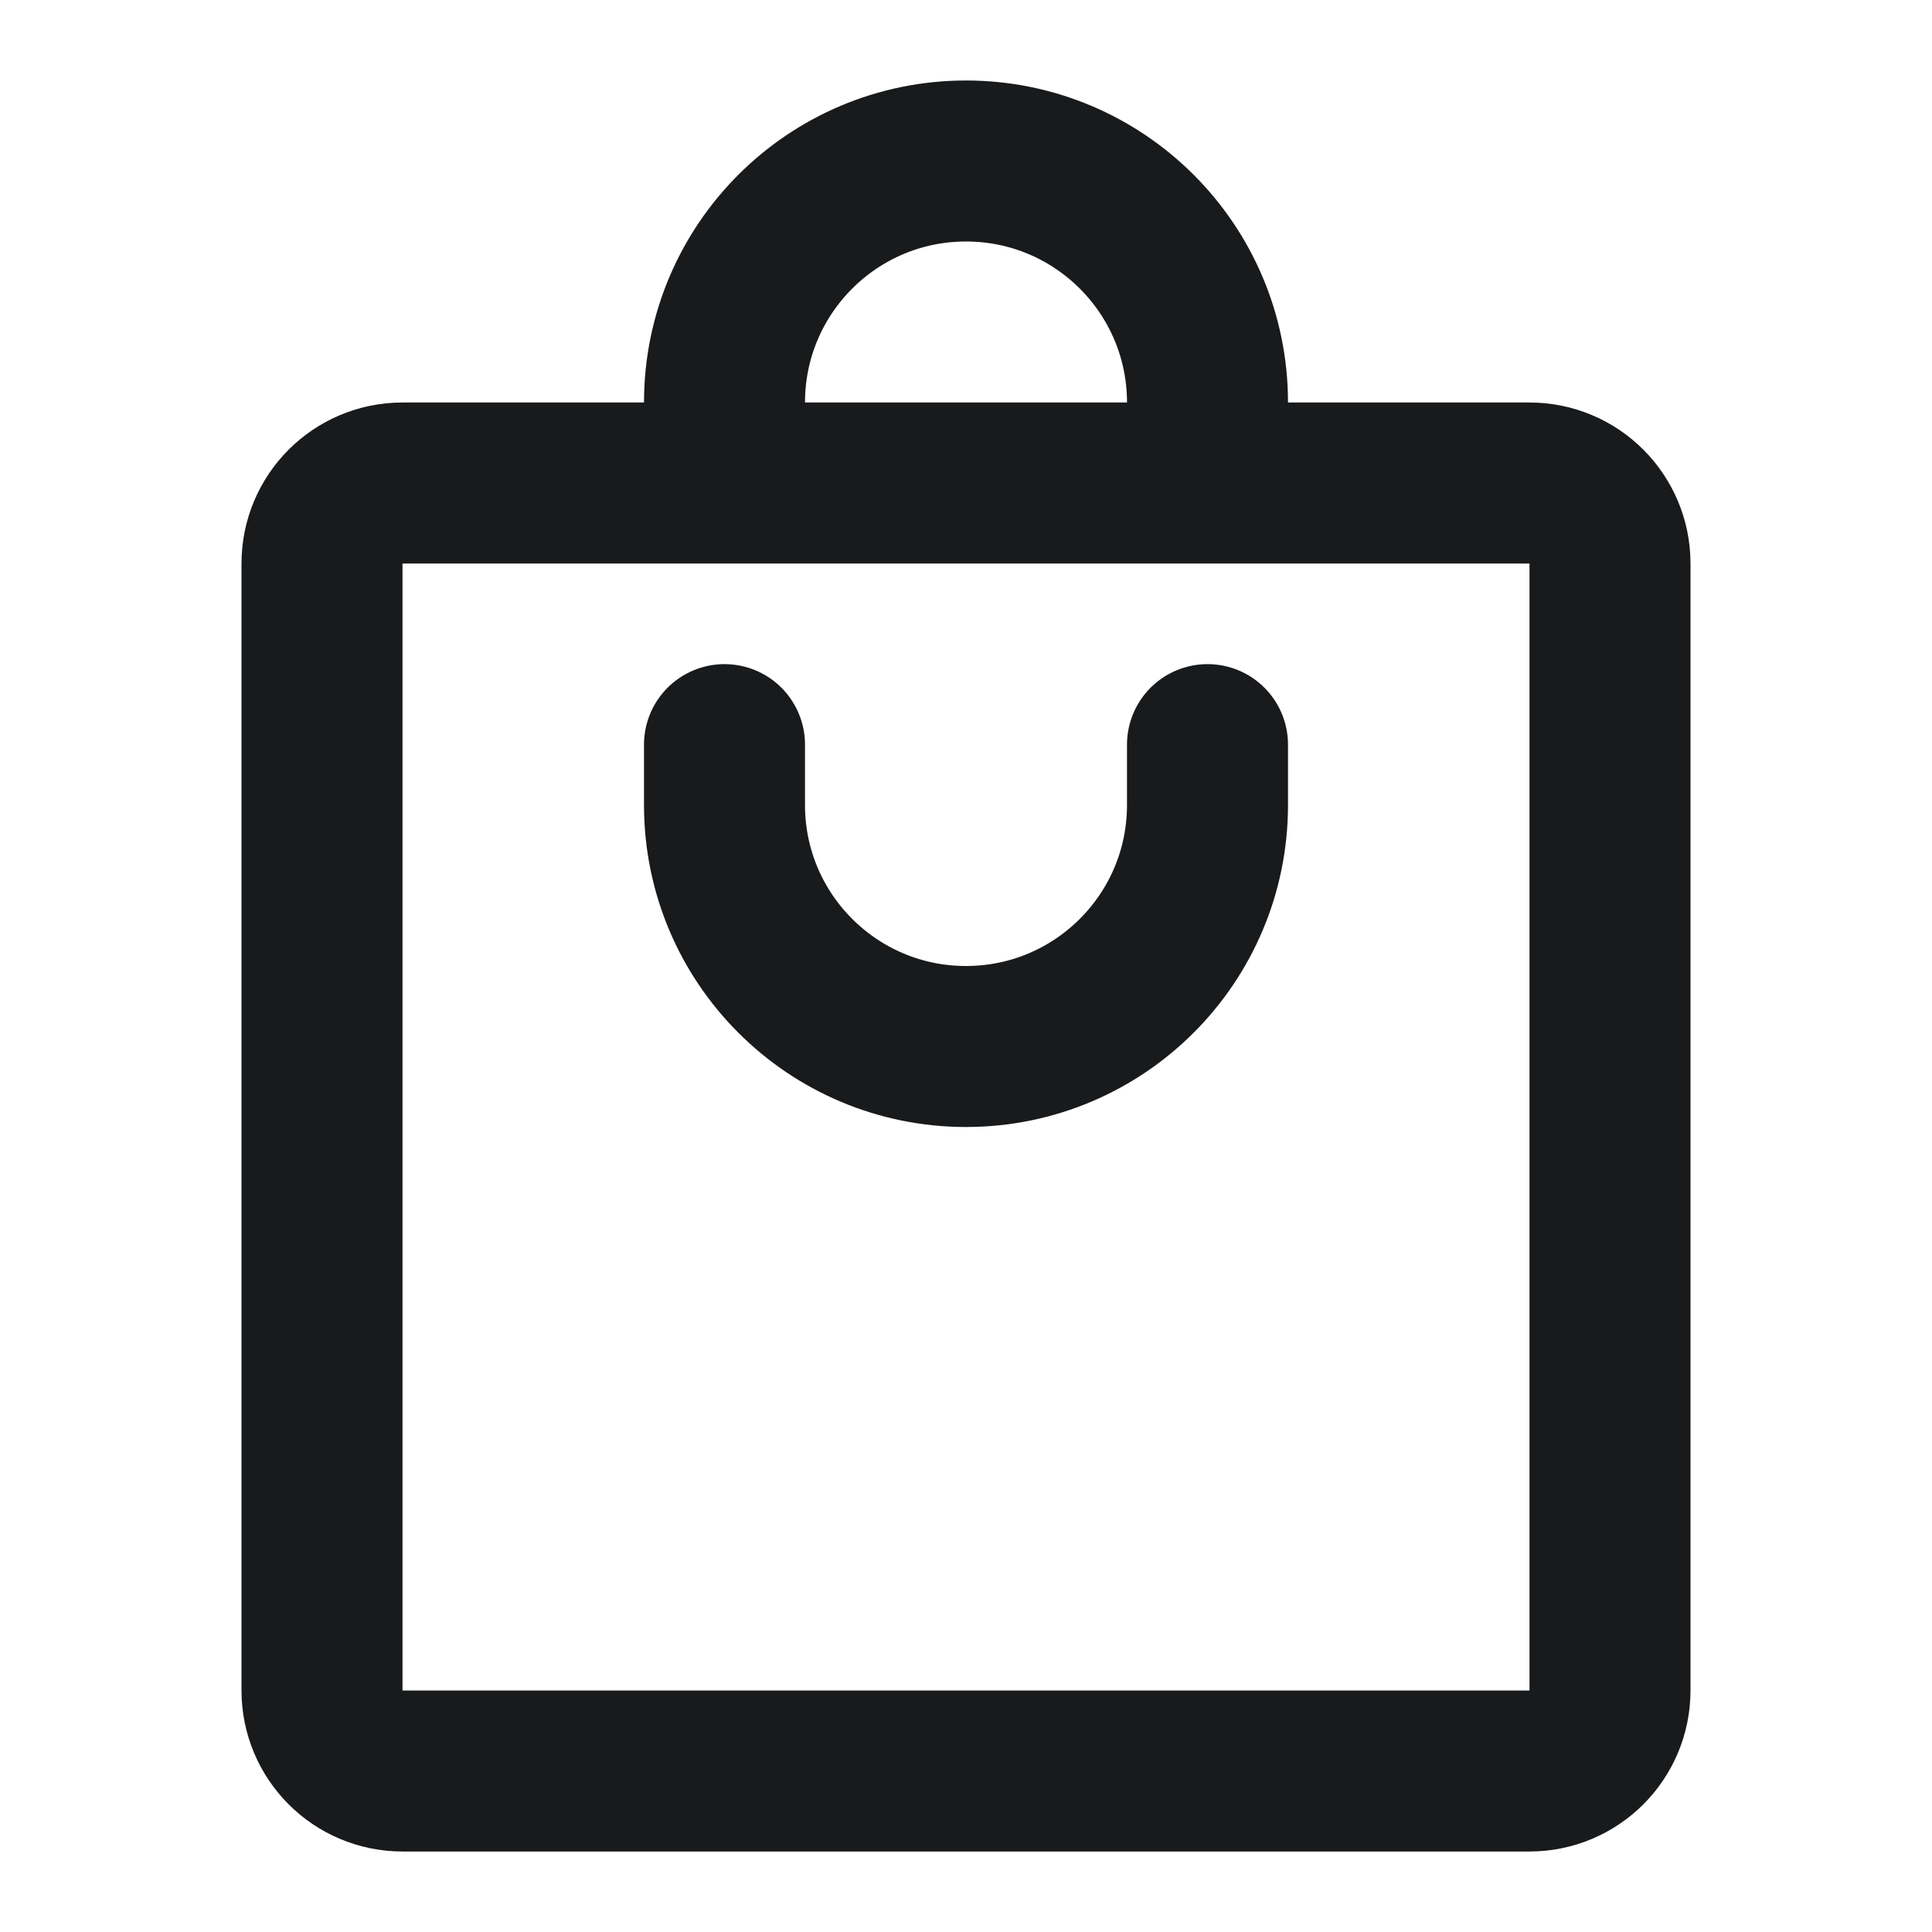
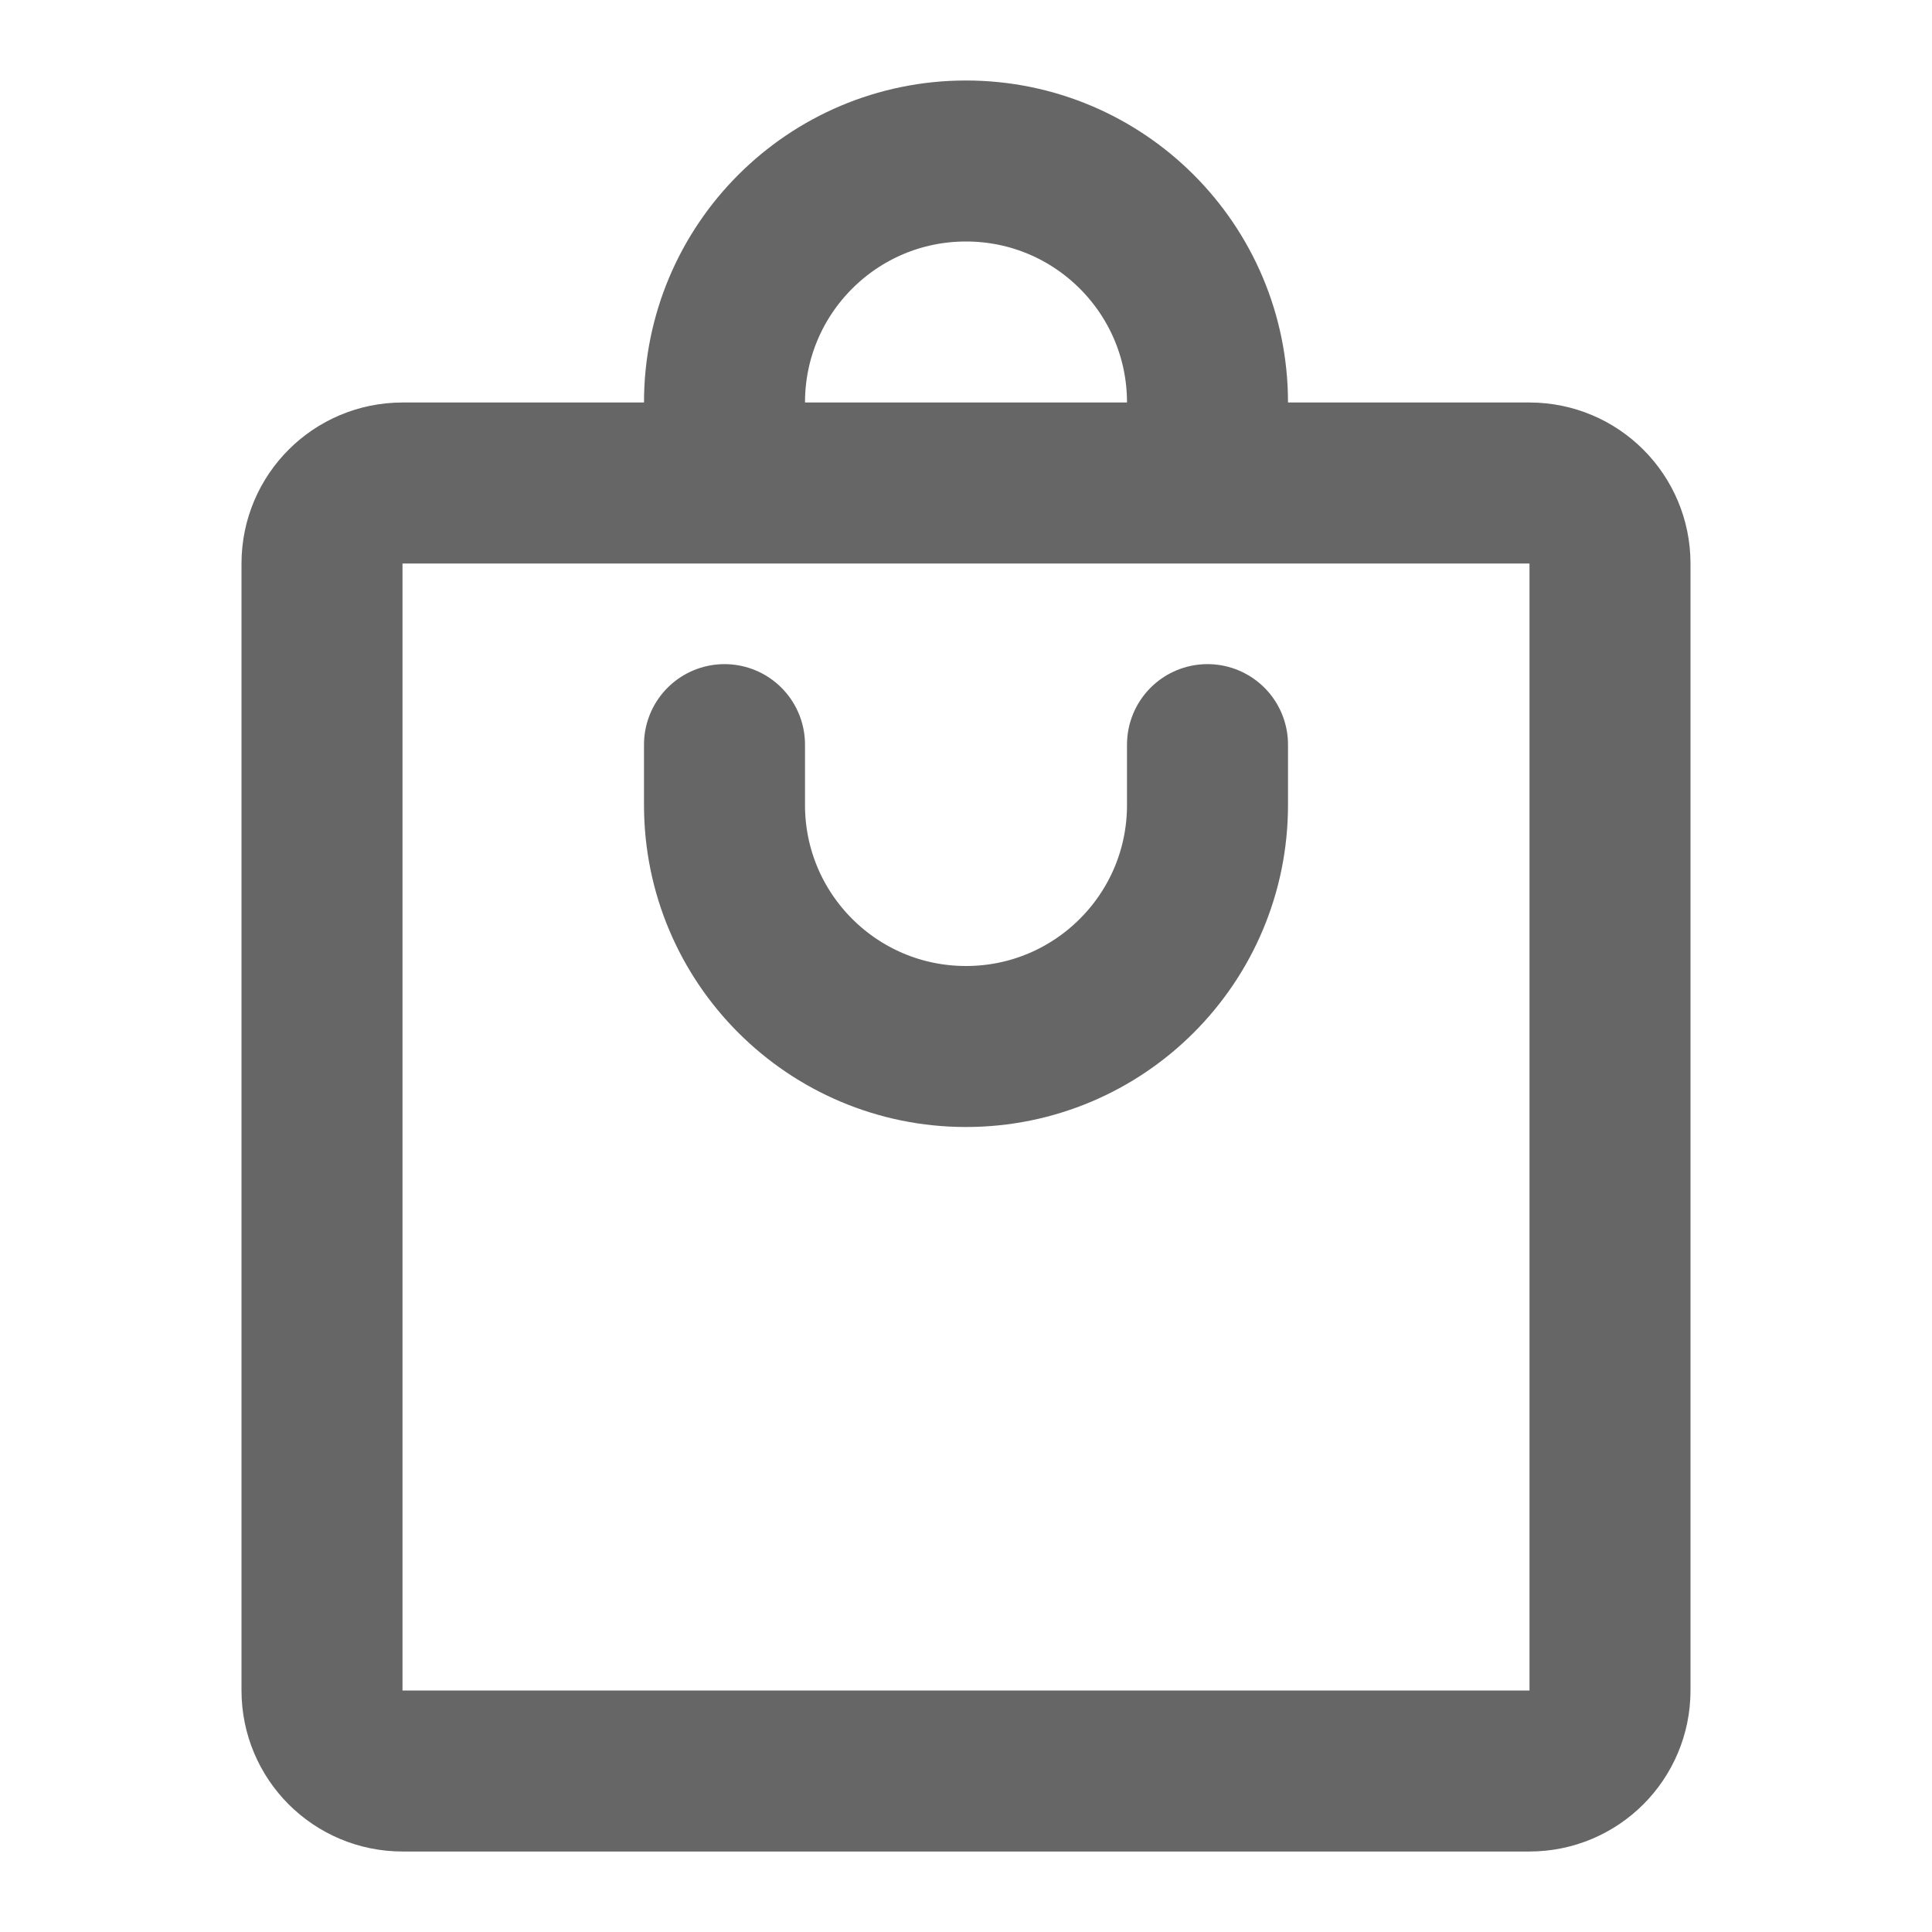
<svg xmlns="http://www.w3.org/2000/svg" width="24" height="24" viewBox="0 0 24 24" fill="none">
-   <rect x="4" y="6" width="16" height="16" rx="1" stroke="#181A1C" stroke-width="2" />
-   <path d="M15 9.25V10C15 11.657 13.657 13 12 13C10.343 13 9 11.657 9 10V9.25M9 5.75V5C9 3.343 10.343 2 12 2C13.657 2 15 3.343 15 5V5.75" stroke="#181A1C" stroke-width="2" stroke-linecap="round" />
+   <rect x="4" y="6" width="16" height="16" rx="1" stroke="#666666" stroke-width="2" />
+   <path d="M15 9.25V10C15 11.657 13.657 13 12 13C10.343 13 9 11.657 9 10V9.25M9 5.75V5C9 3.343 10.343 2 12 2C13.657 2 15 3.343 15 5V5.75" stroke="#666666" stroke-width="2" stroke-linecap="round" />
</svg>
